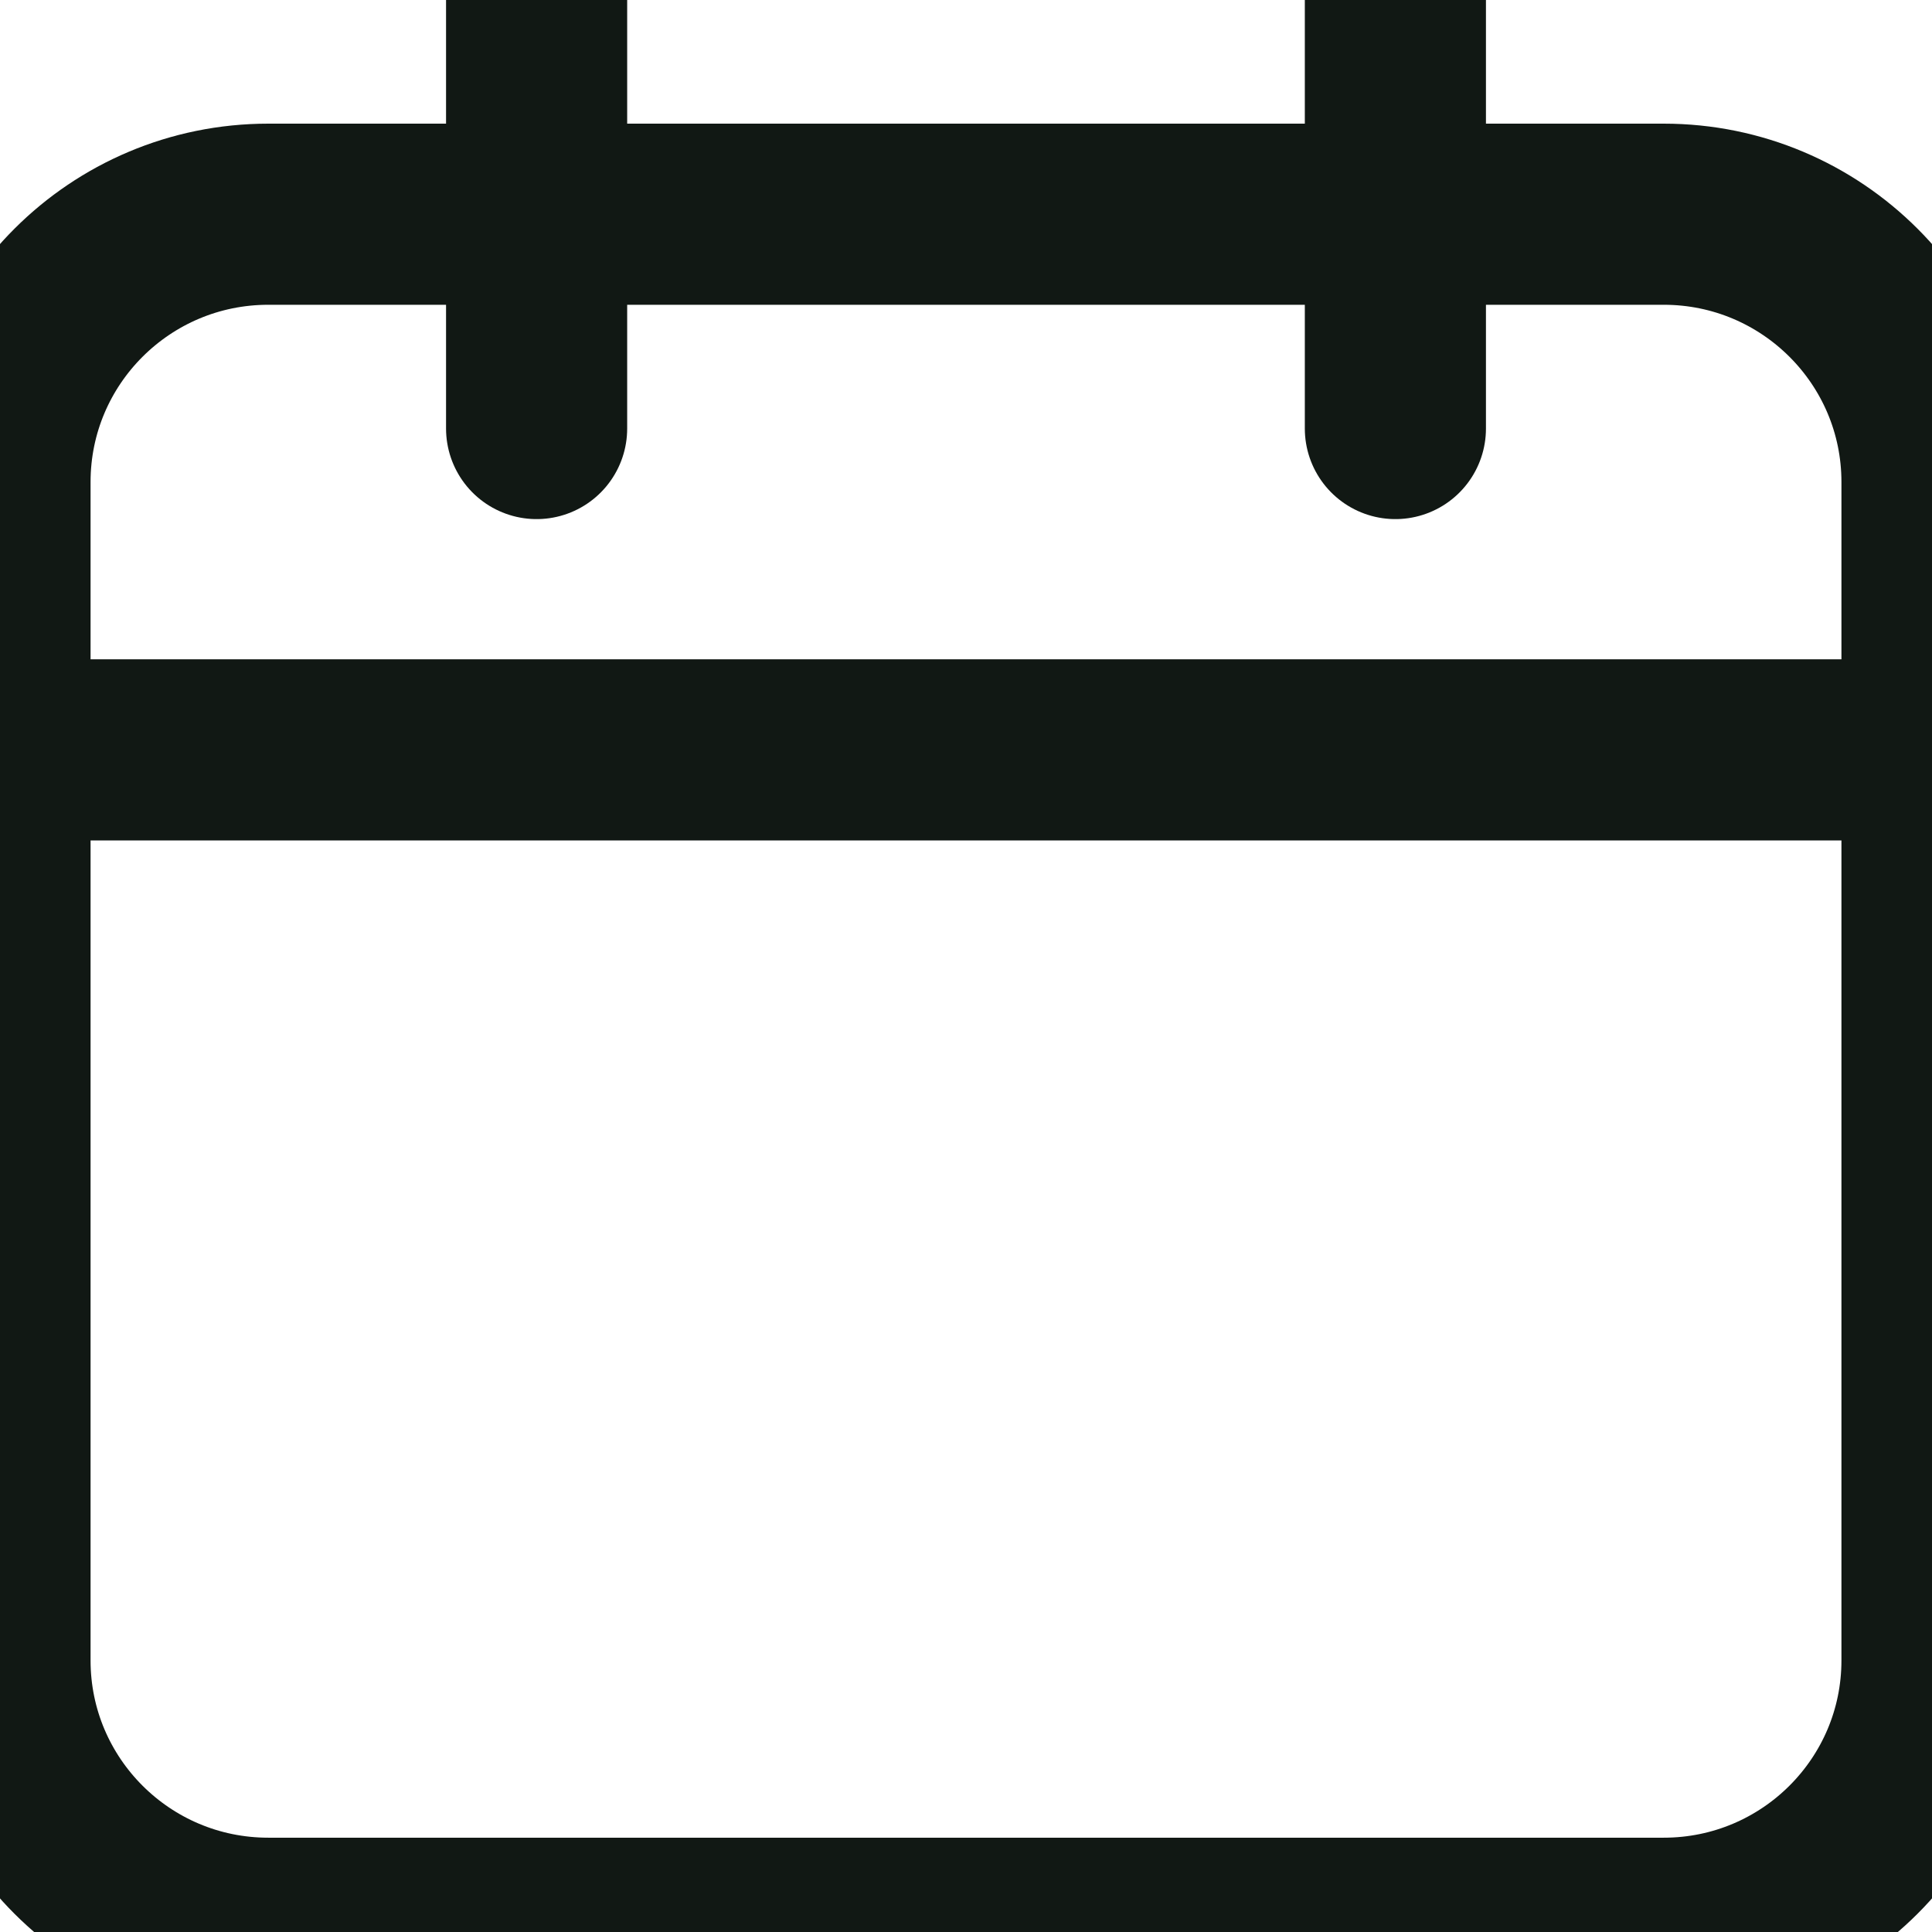
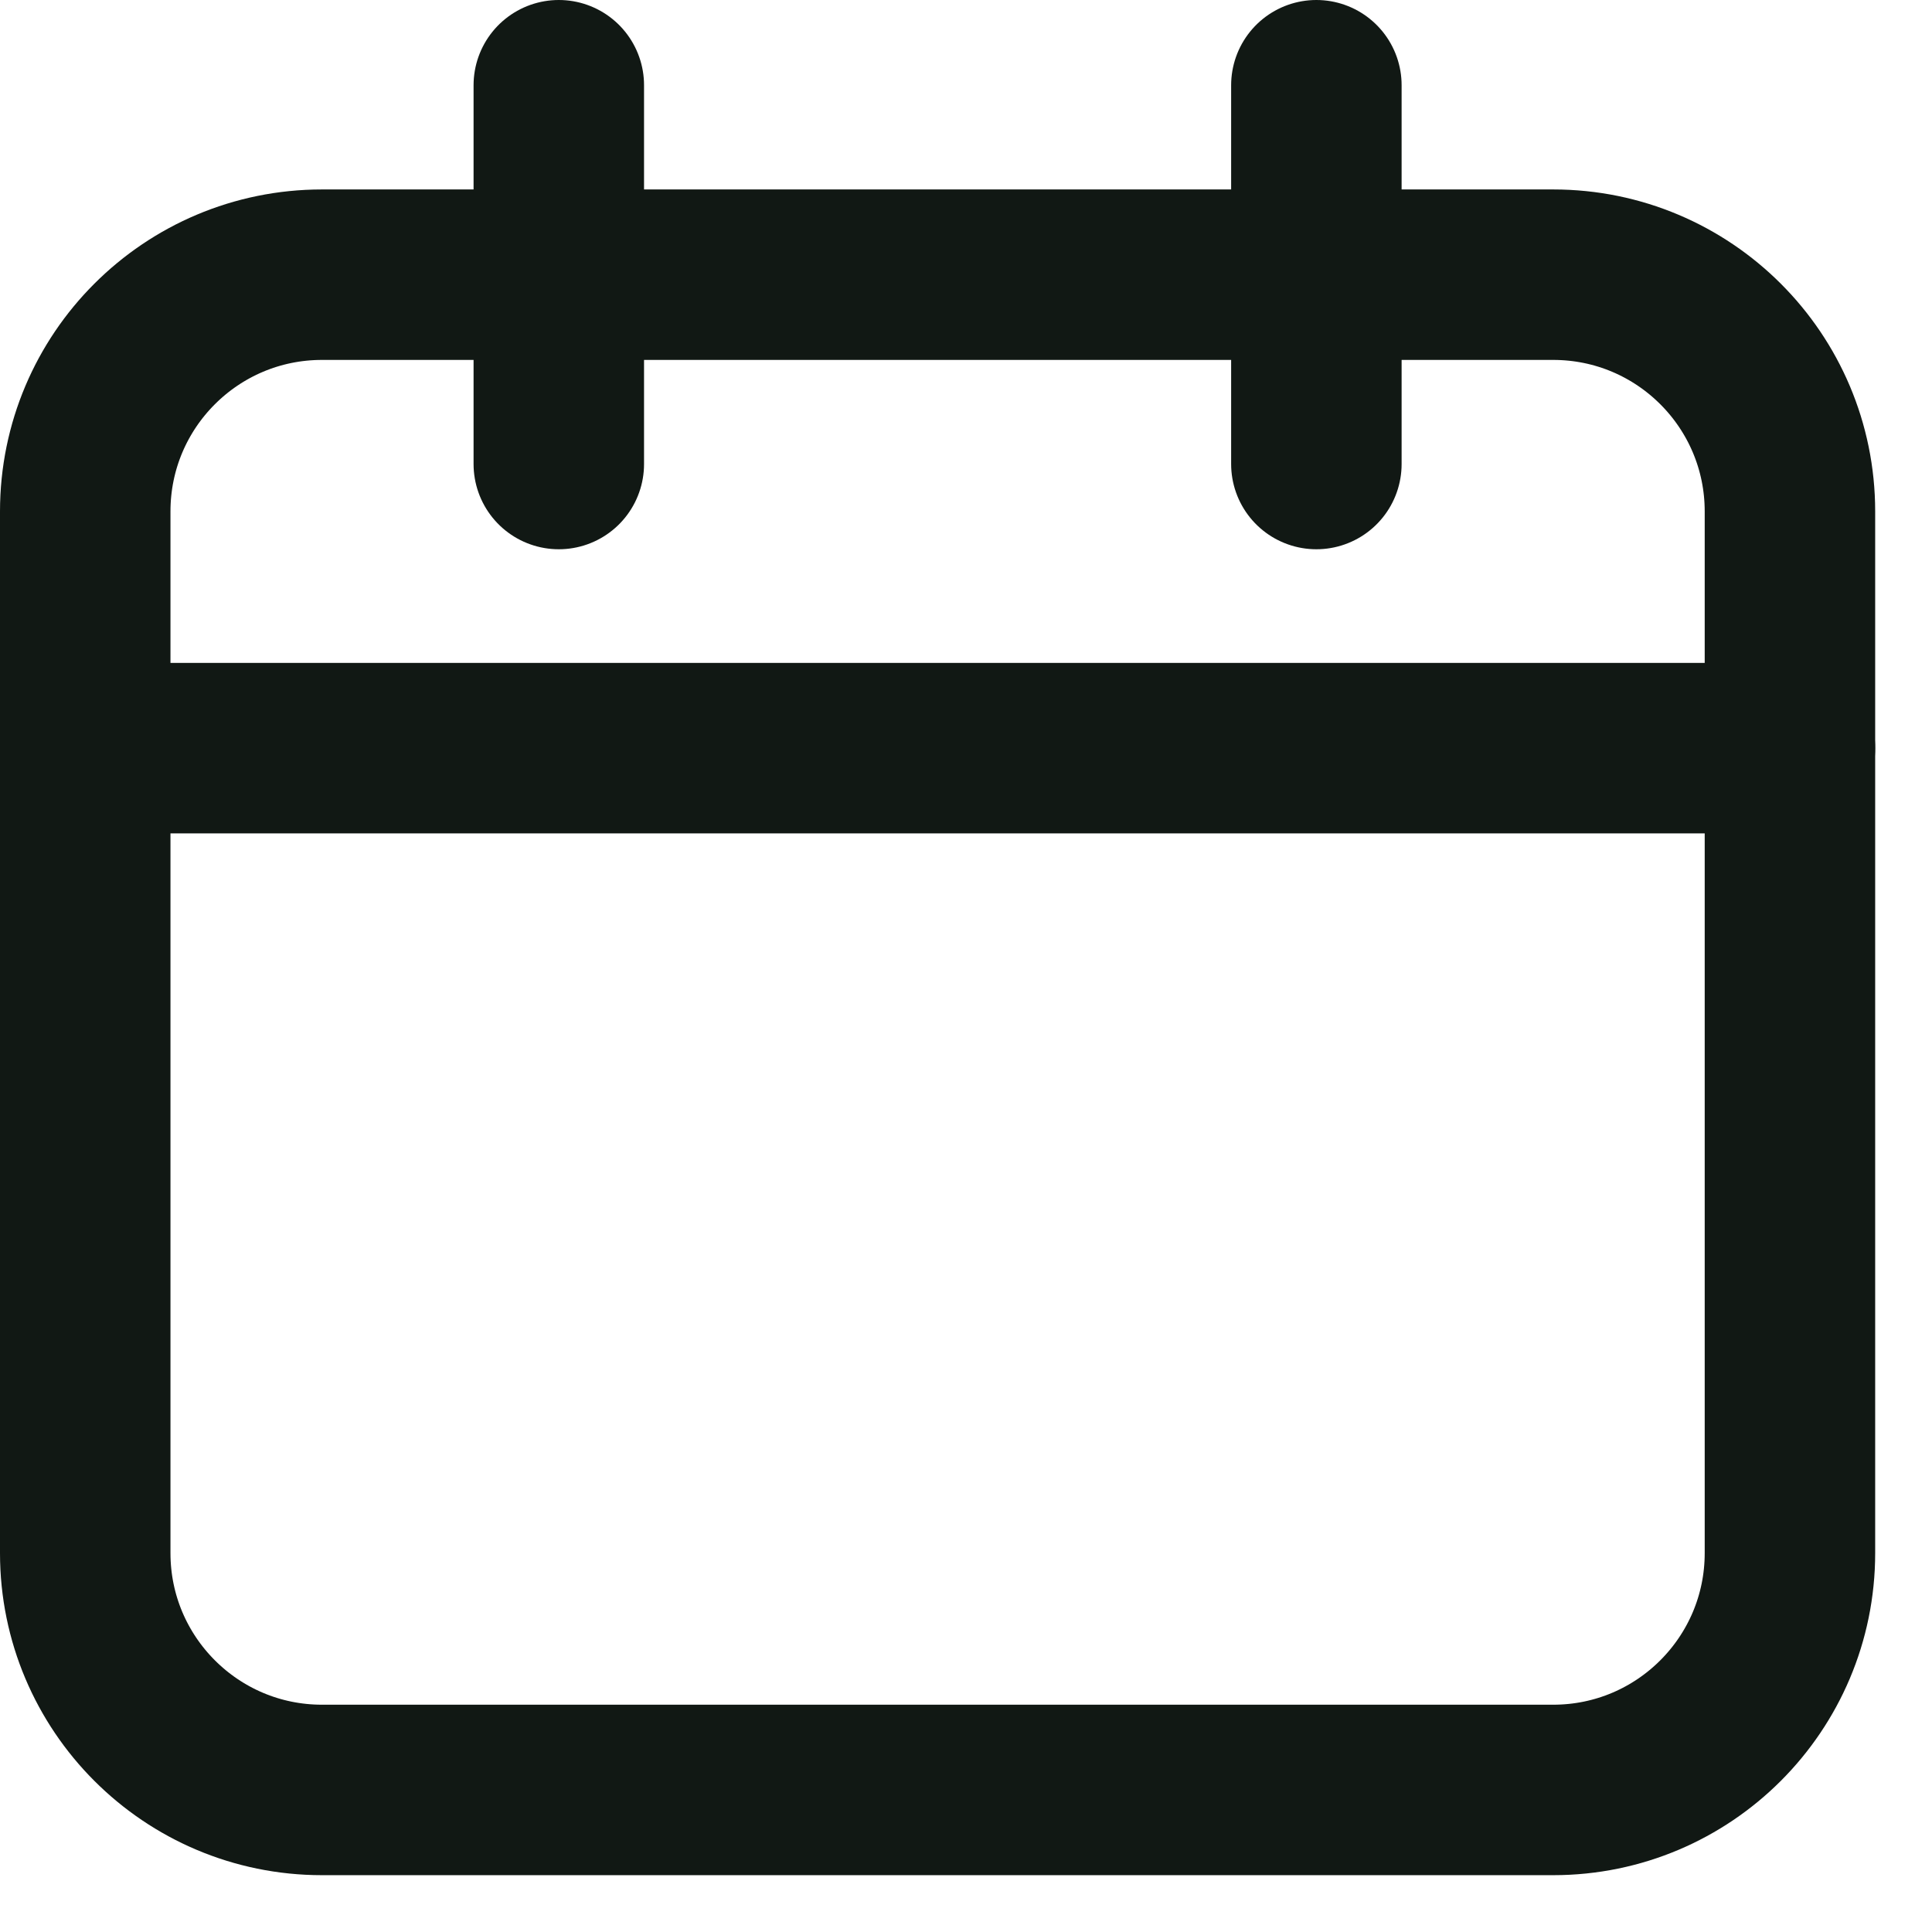
- <svg xmlns="http://www.w3.org/2000/svg" width="16" height="16" viewBox="0 0 16 16" fill="none">
-   <path d="M2.222 1.774H13.778C15.005 1.774 16 2.767 16 3.992V13.751C16 14.976 15.005 15.969 13.778 15.969H2.222C0.995 15.969 0 14.976 0 13.751V3.992C0 2.767 0.995 1.774 2.222 1.774Z" stroke-width="1.5" stroke-linecap="round" stroke-linejoin="round" stroke="#111814" />
-   <path d="M0 6.21H16M4.444 0V3.549M11.556 0V3.549" stroke-width="1.5" stroke-linecap="round" stroke-linejoin="round" stroke="#111814" />
+ <svg xmlns="http://www.w3.org/2000/svg" width="17" height="17" viewBox="0 0 17 17" fill="none">
+   <path d="M2.833 2.417H13.667C14.817 2.417 15.75 3.349 15.75 4.5V13.666C15.75 14.817 14.817 15.75 13.667 15.75H2.833C1.683 15.75 0.75 14.817 0.75 13.666V4.5C0.75 3.349 1.683 2.417 2.833 2.417Z" stroke-width="1.5" stroke-linecap="round" stroke-linejoin="round" stroke="#111814" />
+   <path d="M0.75 6.583H15.75M4.917 0.75V4.083M11.583 0.75V4.083" stroke-width="1.5" stroke-linecap="round" stroke-linejoin="round" stroke="#111814" />
</svg>
